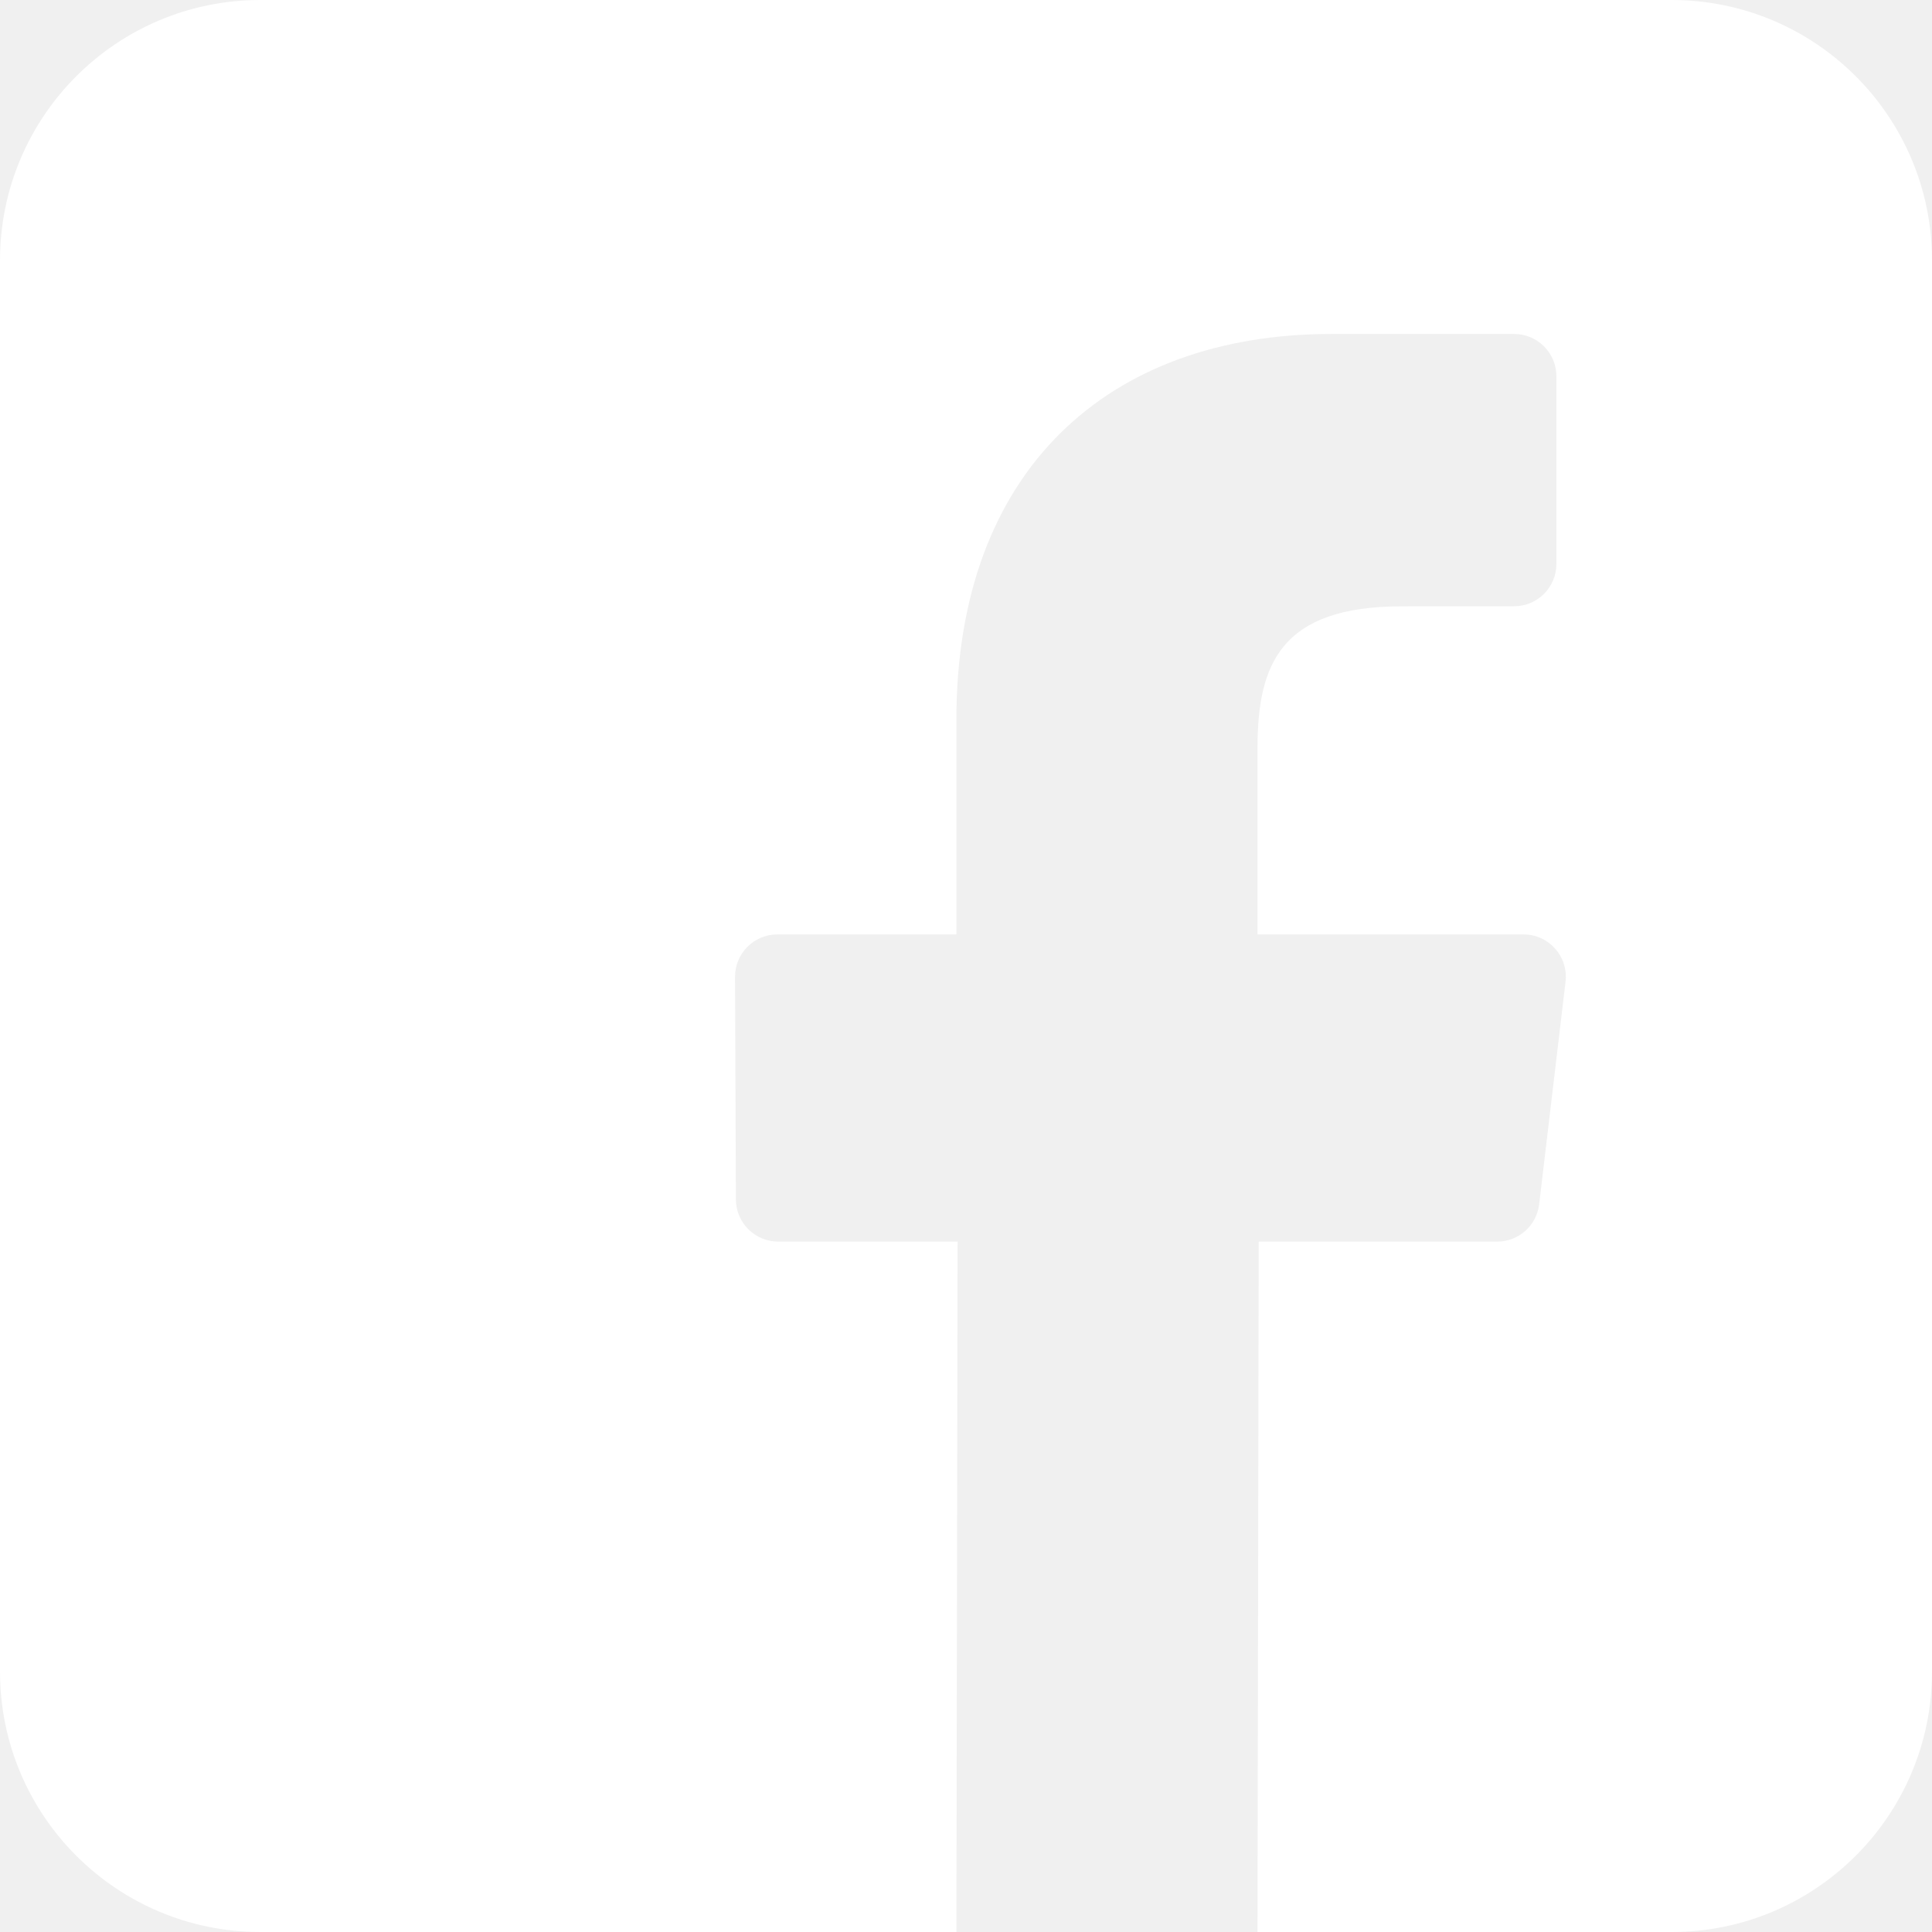
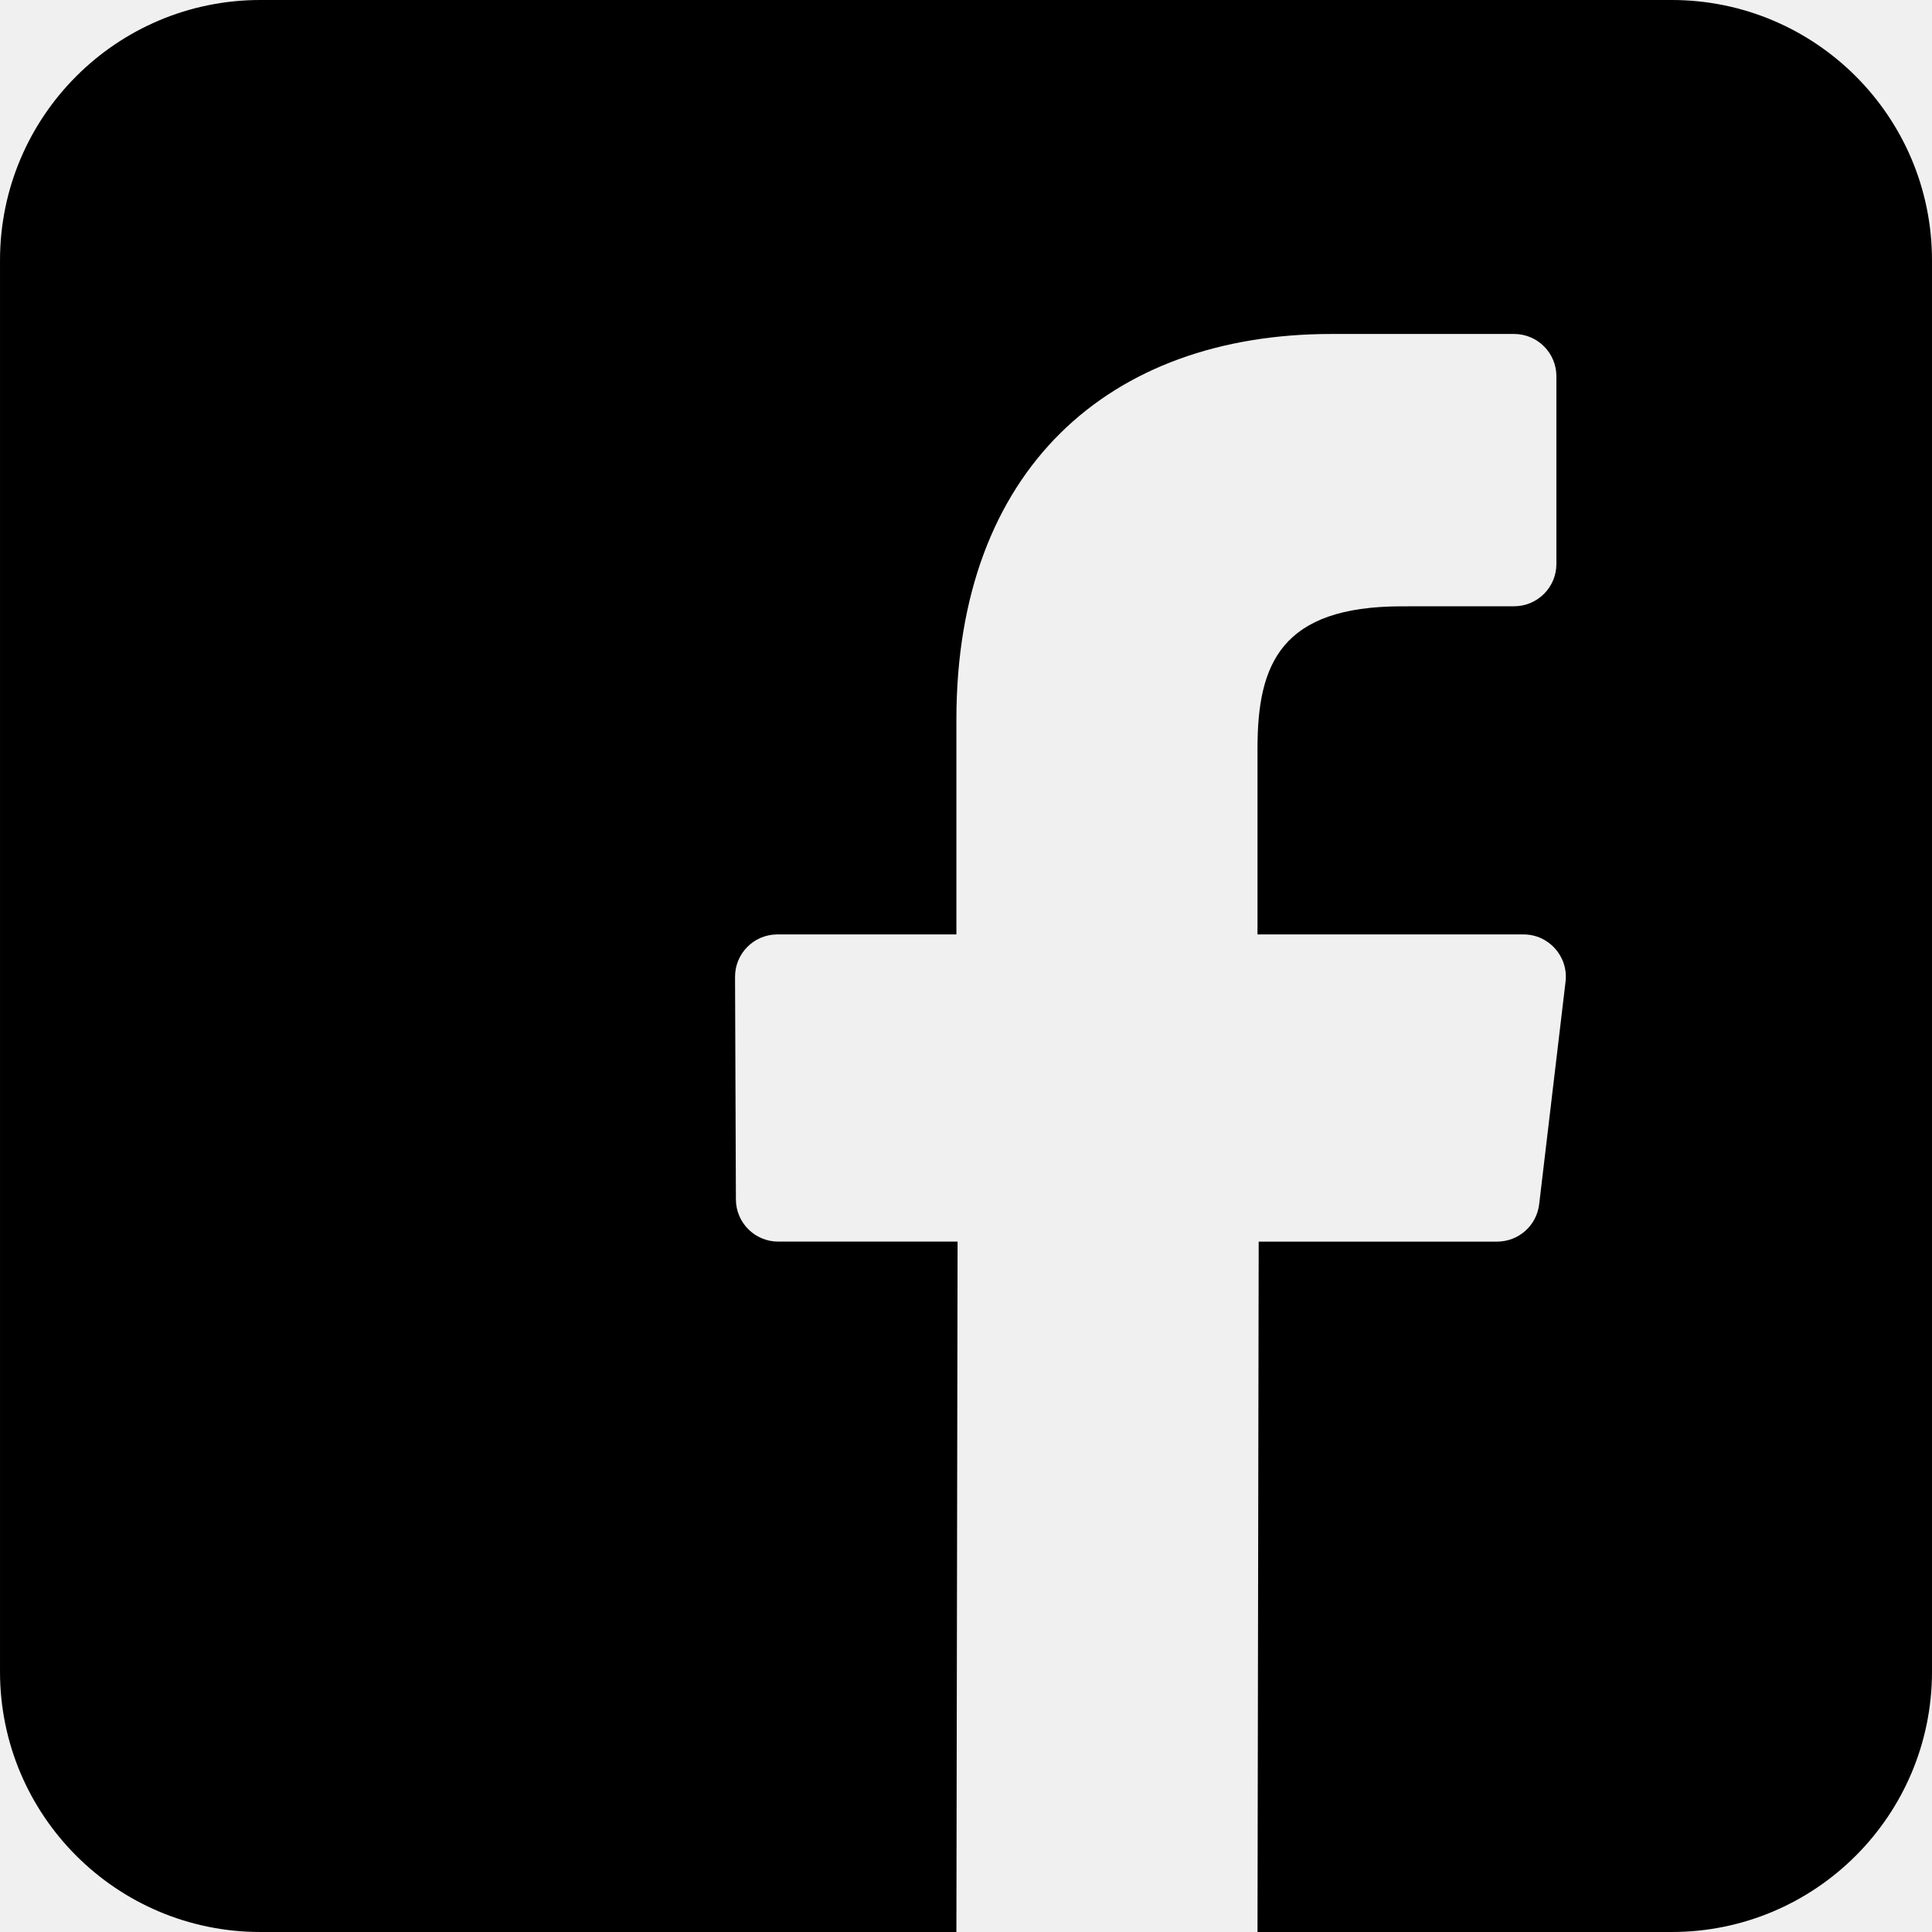
<svg xmlns="http://www.w3.org/2000/svg" version="1.1" id="Layer_1" x="0px" y="0px" viewBox="0 0 408.788 408.788" style="enable-background:new 0 0 408.788 408.788;" xml:space="preserve">
-   <path style="fill:#ffffff;" d="M353.701,0H55.087C24.665,0,0.002,24.662,0.002,55.085v298.616c0,30.423,24.662,55.085,55.085,55.085  h147.275l0.251-146.078h-37.951c-4.932,0-8.935-3.988-8.954-8.92l-0.182-47.087c-0.019-4.959,3.996-8.989,8.955-8.989h37.882  v-45.498c0-52.8,32.247-81.55,79.348-81.55h38.65c4.945,0,8.955,4.009,8.955,8.955v39.704c0,4.944-4.007,8.952-8.95,8.955  l-23.719,0.011c-25.615,0-30.575,12.172-30.575,30.035v39.389h56.285c5.363,0,9.524,4.683,8.892,10.009l-5.581,47.087  c-0.534,4.506-4.355,7.901-8.892,7.901h-50.453l-0.251,146.078h87.631c30.422,0,55.084-24.662,55.084-55.084V55.085  C408.786,24.662,384.124,0,353.701,0z" />
+   <path d="M353.701,0H55.087C24.665,0,0.002,24.662,0.002,55.085v298.616c0,30.423,24.662,55.085,55.085,55.085  h147.275l0.251-146.078h-37.951c-4.932,0-8.935-3.988-8.954-8.92l-0.182-47.087c-0.019-4.959,3.996-8.989,8.955-8.989h37.882  v-45.498c0-52.8,32.247-81.55,79.348-81.55h38.65c4.945,0,8.955,4.009,8.955,8.955v39.704c0,4.944-4.007,8.952-8.95,8.955  l-23.719,0.011c-25.615,0-30.575,12.172-30.575,30.035v39.389h56.285c5.363,0,9.524,4.683,8.892,10.009l-5.581,47.087  c-0.534,4.506-4.355,7.901-8.892,7.901h-50.453l-0.251,146.078h87.631c30.422,0,55.084-24.662,55.084-55.084V55.085  C408.786,24.662,384.124,0,353.701,0z" />
  <g>
</g>
  <g>
</g>
  <g>
</g>
  <g>
</g>
  <g>
</g>
  <g>
</g>
  <g>
</g>
  <g>
</g>
  <g>
</g>
  <g>
</g>
  <g>
</g>
  <g>
</g>
  <g>
</g>
  <g>
</g>
  <g>
</g>
</svg>
